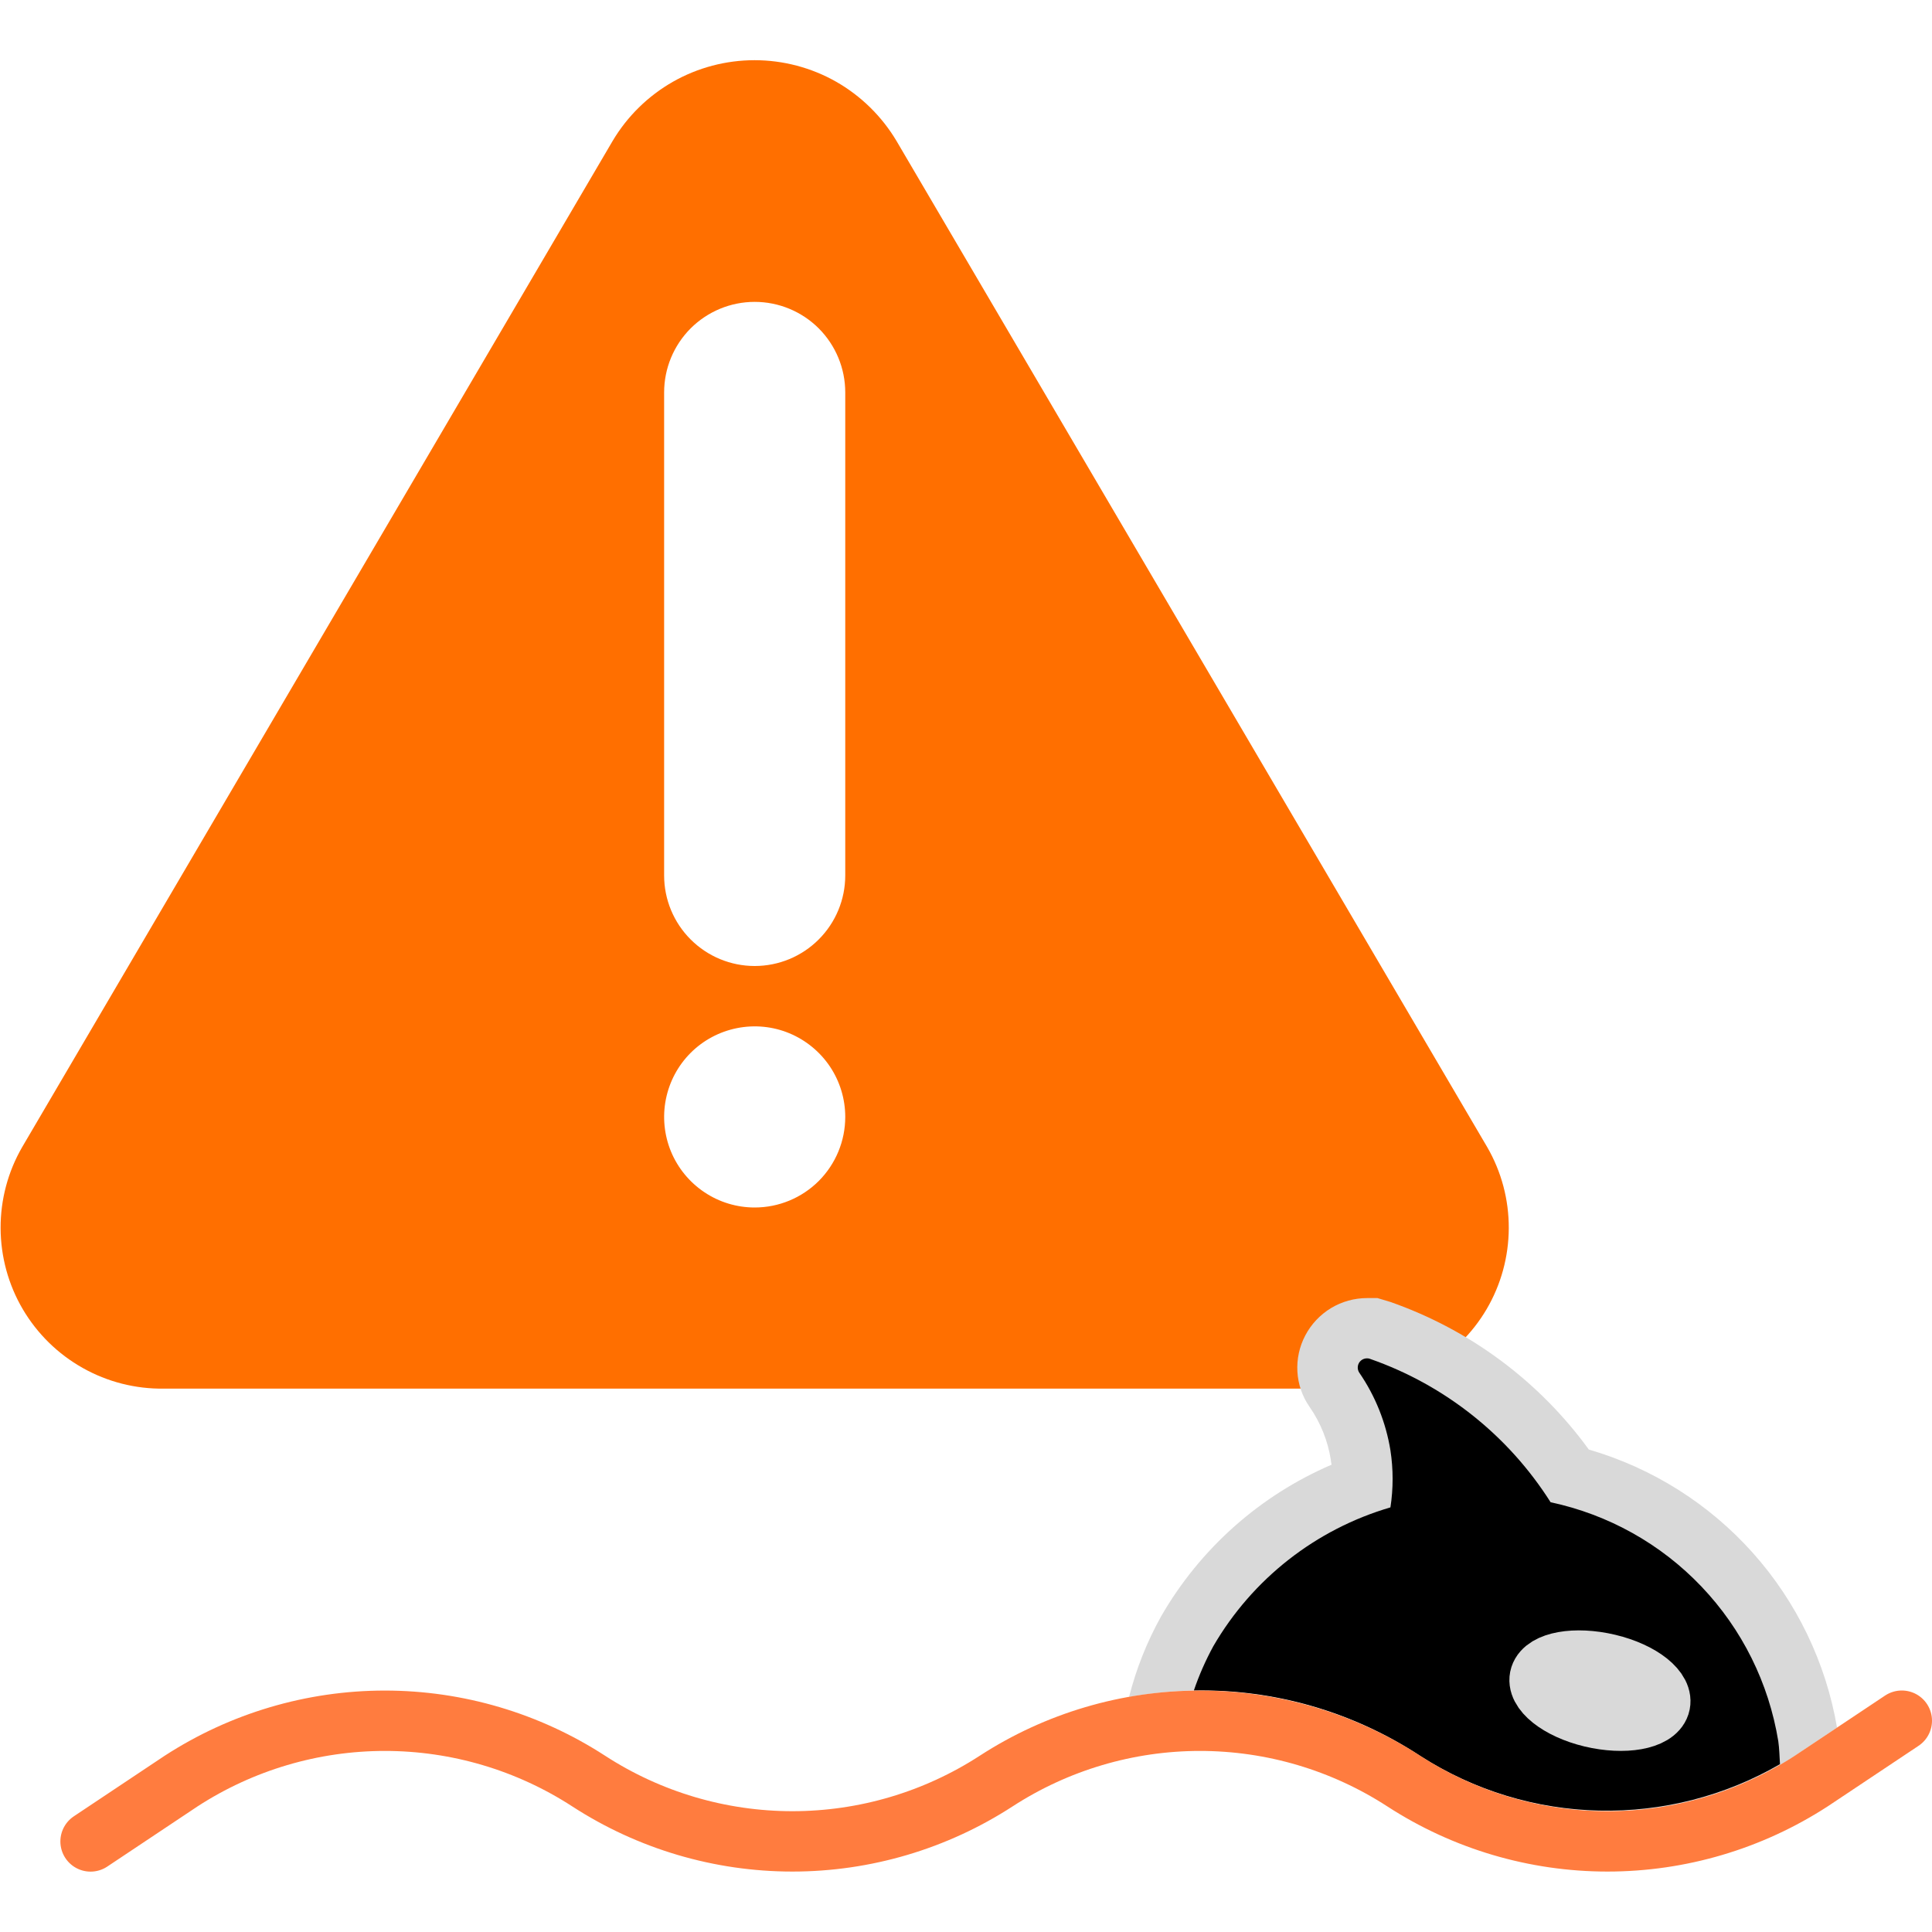
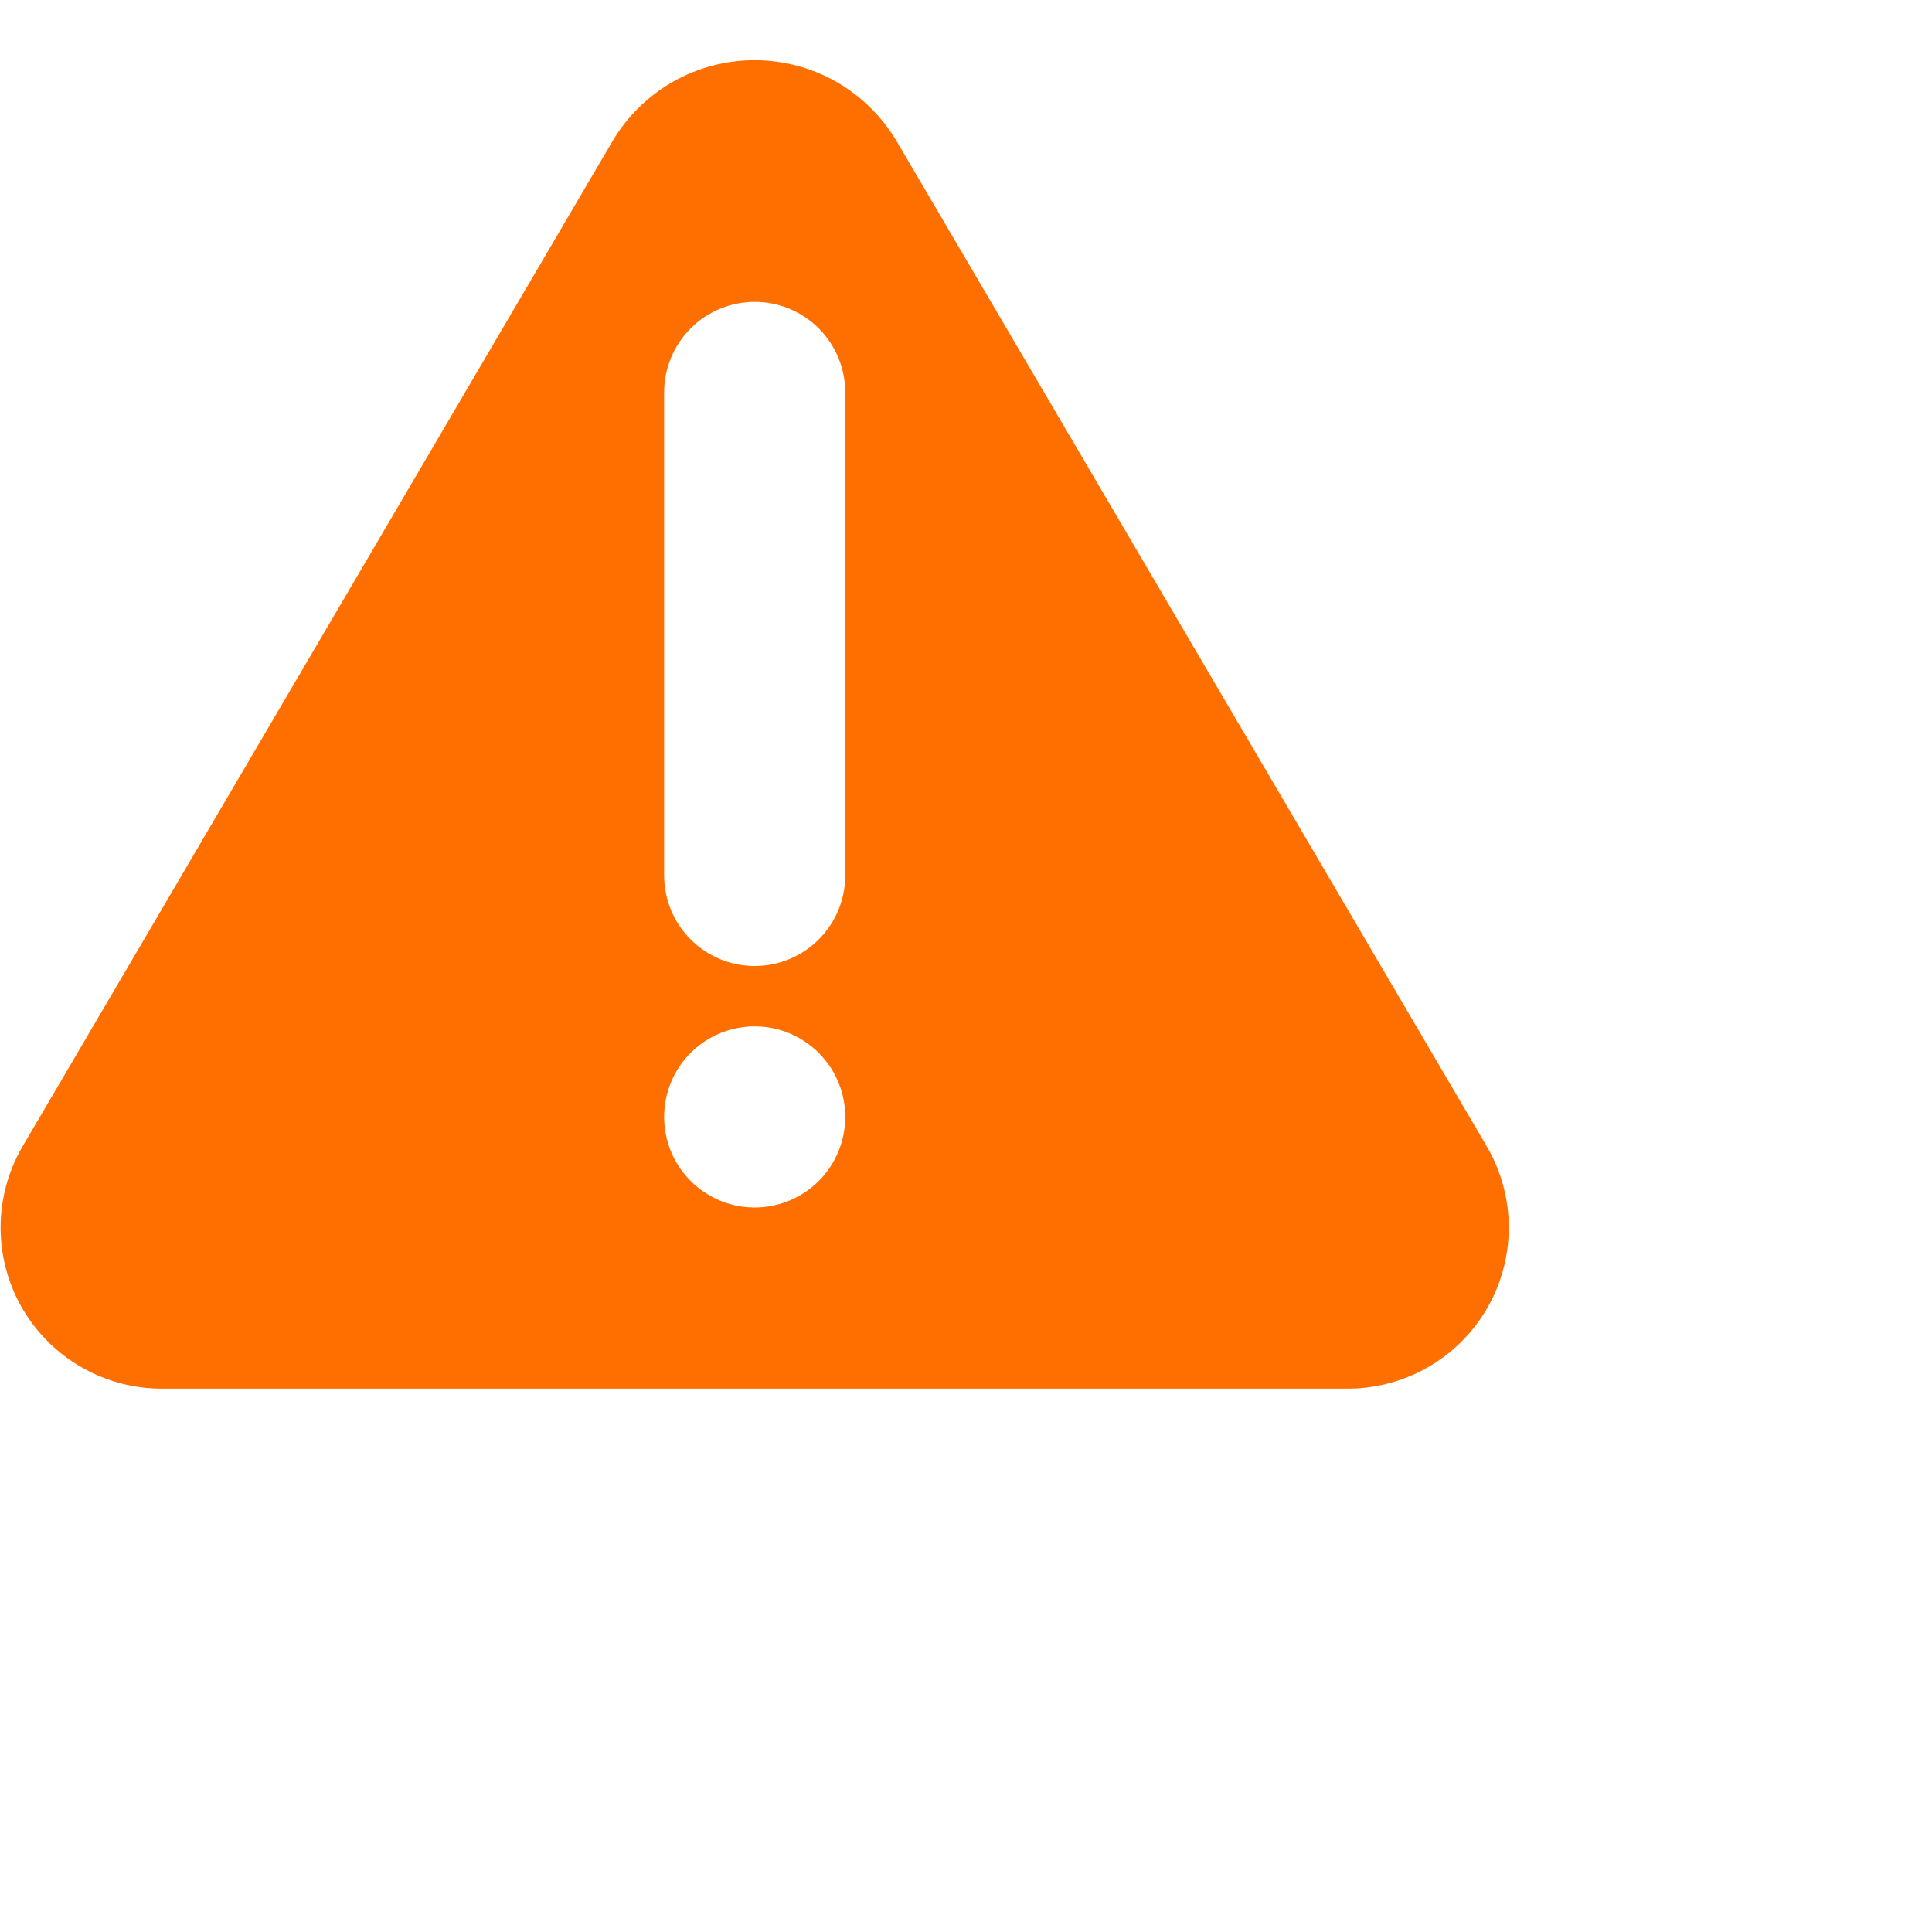
<svg xmlns="http://www.w3.org/2000/svg" width="32" height="32" viewBox="0 0 32 32" fill="none">
  <path d="M24.633 19L14.848 2.333C14.605 1.926 14.261 1.589 13.85 1.354C13.438 1.12 12.972 0.997 12.498 0.997C12.024 0.997 11.558 1.12 11.146 1.354C10.734 1.589 10.39 1.926 10.148 2.333L0.367 19C0.131 19.408 0.008 19.872 0.01 20.343C0.012 20.815 0.138 21.277 0.377 21.684C0.616 22.09 0.958 22.426 1.369 22.657C1.78 22.889 2.245 23.007 2.716 23H22.284C22.755 23.007 23.22 22.889 23.631 22.657C24.042 22.426 24.384 22.09 24.623 21.684C24.862 21.277 24.988 20.815 24.99 20.343C24.992 19.872 24.869 19.408 24.633 19ZM12.5 20C12.203 20 11.913 19.912 11.667 19.747C11.42 19.582 11.228 19.348 11.114 19.074C11.001 18.8 10.971 18.498 11.029 18.207C11.087 17.916 11.229 17.649 11.439 17.439C11.649 17.229 11.916 17.087 12.207 17.029C12.498 16.971 12.8 17 13.074 17.114C13.348 17.228 13.582 17.42 13.747 17.666C13.912 17.913 14 18.203 14 18.5C14 18.898 13.842 19.279 13.561 19.561C13.279 19.842 12.898 20 12.5 20ZM14 14.5C14 14.898 13.842 15.279 13.561 15.56C13.279 15.842 12.898 16 12.5 16C12.102 16 11.721 15.842 11.439 15.56C11.158 15.279 11 14.898 11 14.5V6.5C11 6.102 11.158 5.721 11.439 5.439C11.721 5.158 12.102 5 12.5 5C12.898 5 13.279 5.158 13.561 5.439C13.842 5.721 14 6.102 14 6.5V14.5Z" fill="#FF6F00" />
-   <path d="M23.527 29.084C24.451 29.68 25.528 29.997 26.627 29.997C27.727 29.997 28.803 29.68 29.727 29.084L30.427 28.615C30.243 27.539 29.76 26.536 29.033 25.721C28.306 24.907 27.365 24.314 26.316 24.009C25.495 22.879 24.349 22.027 23.031 21.565L22.815 21.5H22.646C22.435 21.5 22.227 21.557 22.046 21.666C21.865 21.776 21.717 21.933 21.619 22.12C21.522 22.304 21.477 22.512 21.489 22.72C21.501 22.928 21.57 23.129 21.689 23.3C21.872 23.563 21.993 23.864 22.043 24.18C22.043 24.206 22.051 24.233 22.055 24.26C20.867 24.77 19.876 25.652 19.231 26.773C18.997 27.193 18.819 27.641 18.701 28.107C20.376 27.801 22.104 28.151 23.527 29.084Z" fill="#D9D9D9" />
-   <path d="M19.774 28C21.106 27.974 22.415 28.353 23.527 29.086C24.412 29.653 25.435 29.966 26.486 29.989C27.536 30.013 28.573 29.747 29.482 29.22C29.474 29.093 29.472 28.966 29.454 28.84C29.297 27.877 28.854 26.984 28.181 26.278C27.508 25.571 26.637 25.085 25.683 24.882C24.984 23.778 23.933 22.942 22.7 22.51C22.67 22.497 22.637 22.495 22.605 22.503C22.574 22.51 22.545 22.528 22.524 22.553C22.503 22.578 22.491 22.608 22.489 22.641C22.486 22.673 22.495 22.706 22.512 22.733C22.778 23.119 22.955 23.56 23.03 24.023C23.078 24.336 23.078 24.654 23.03 24.967C21.793 25.329 20.743 26.152 20.096 27.267C19.968 27.502 19.86 27.747 19.774 28Z" fill="black" />
-   <path d="M26.361 28.441C26.907 28.571 27.413 28.48 27.49 28.241C27.567 28.002 27.19 27.695 26.639 27.564C26.088 27.433 25.587 27.525 25.51 27.764C25.433 28.003 25.814 28.31 26.361 28.441Z" fill="#D9D9D9" stroke="#D9D9D9" stroke-miterlimit="10" />
-   <path d="M1.5 30.5L3 29.5C4.005 28.848 5.177 28.501 6.375 28.501C7.573 28.501 8.745 28.848 9.75 29.5C10.755 30.152 11.927 30.499 13.125 30.499C14.323 30.499 15.495 30.152 16.5 29.5C17.505 28.848 18.677 28.501 19.875 28.501C21.073 28.501 22.245 28.848 23.25 29.5C24.255 30.152 25.427 30.499 26.625 30.499C27.823 30.499 28.995 30.152 30 29.5L31.5 28.5" stroke="#FF7C3F" stroke-linecap="round" stroke-linejoin="round" />
</svg>
